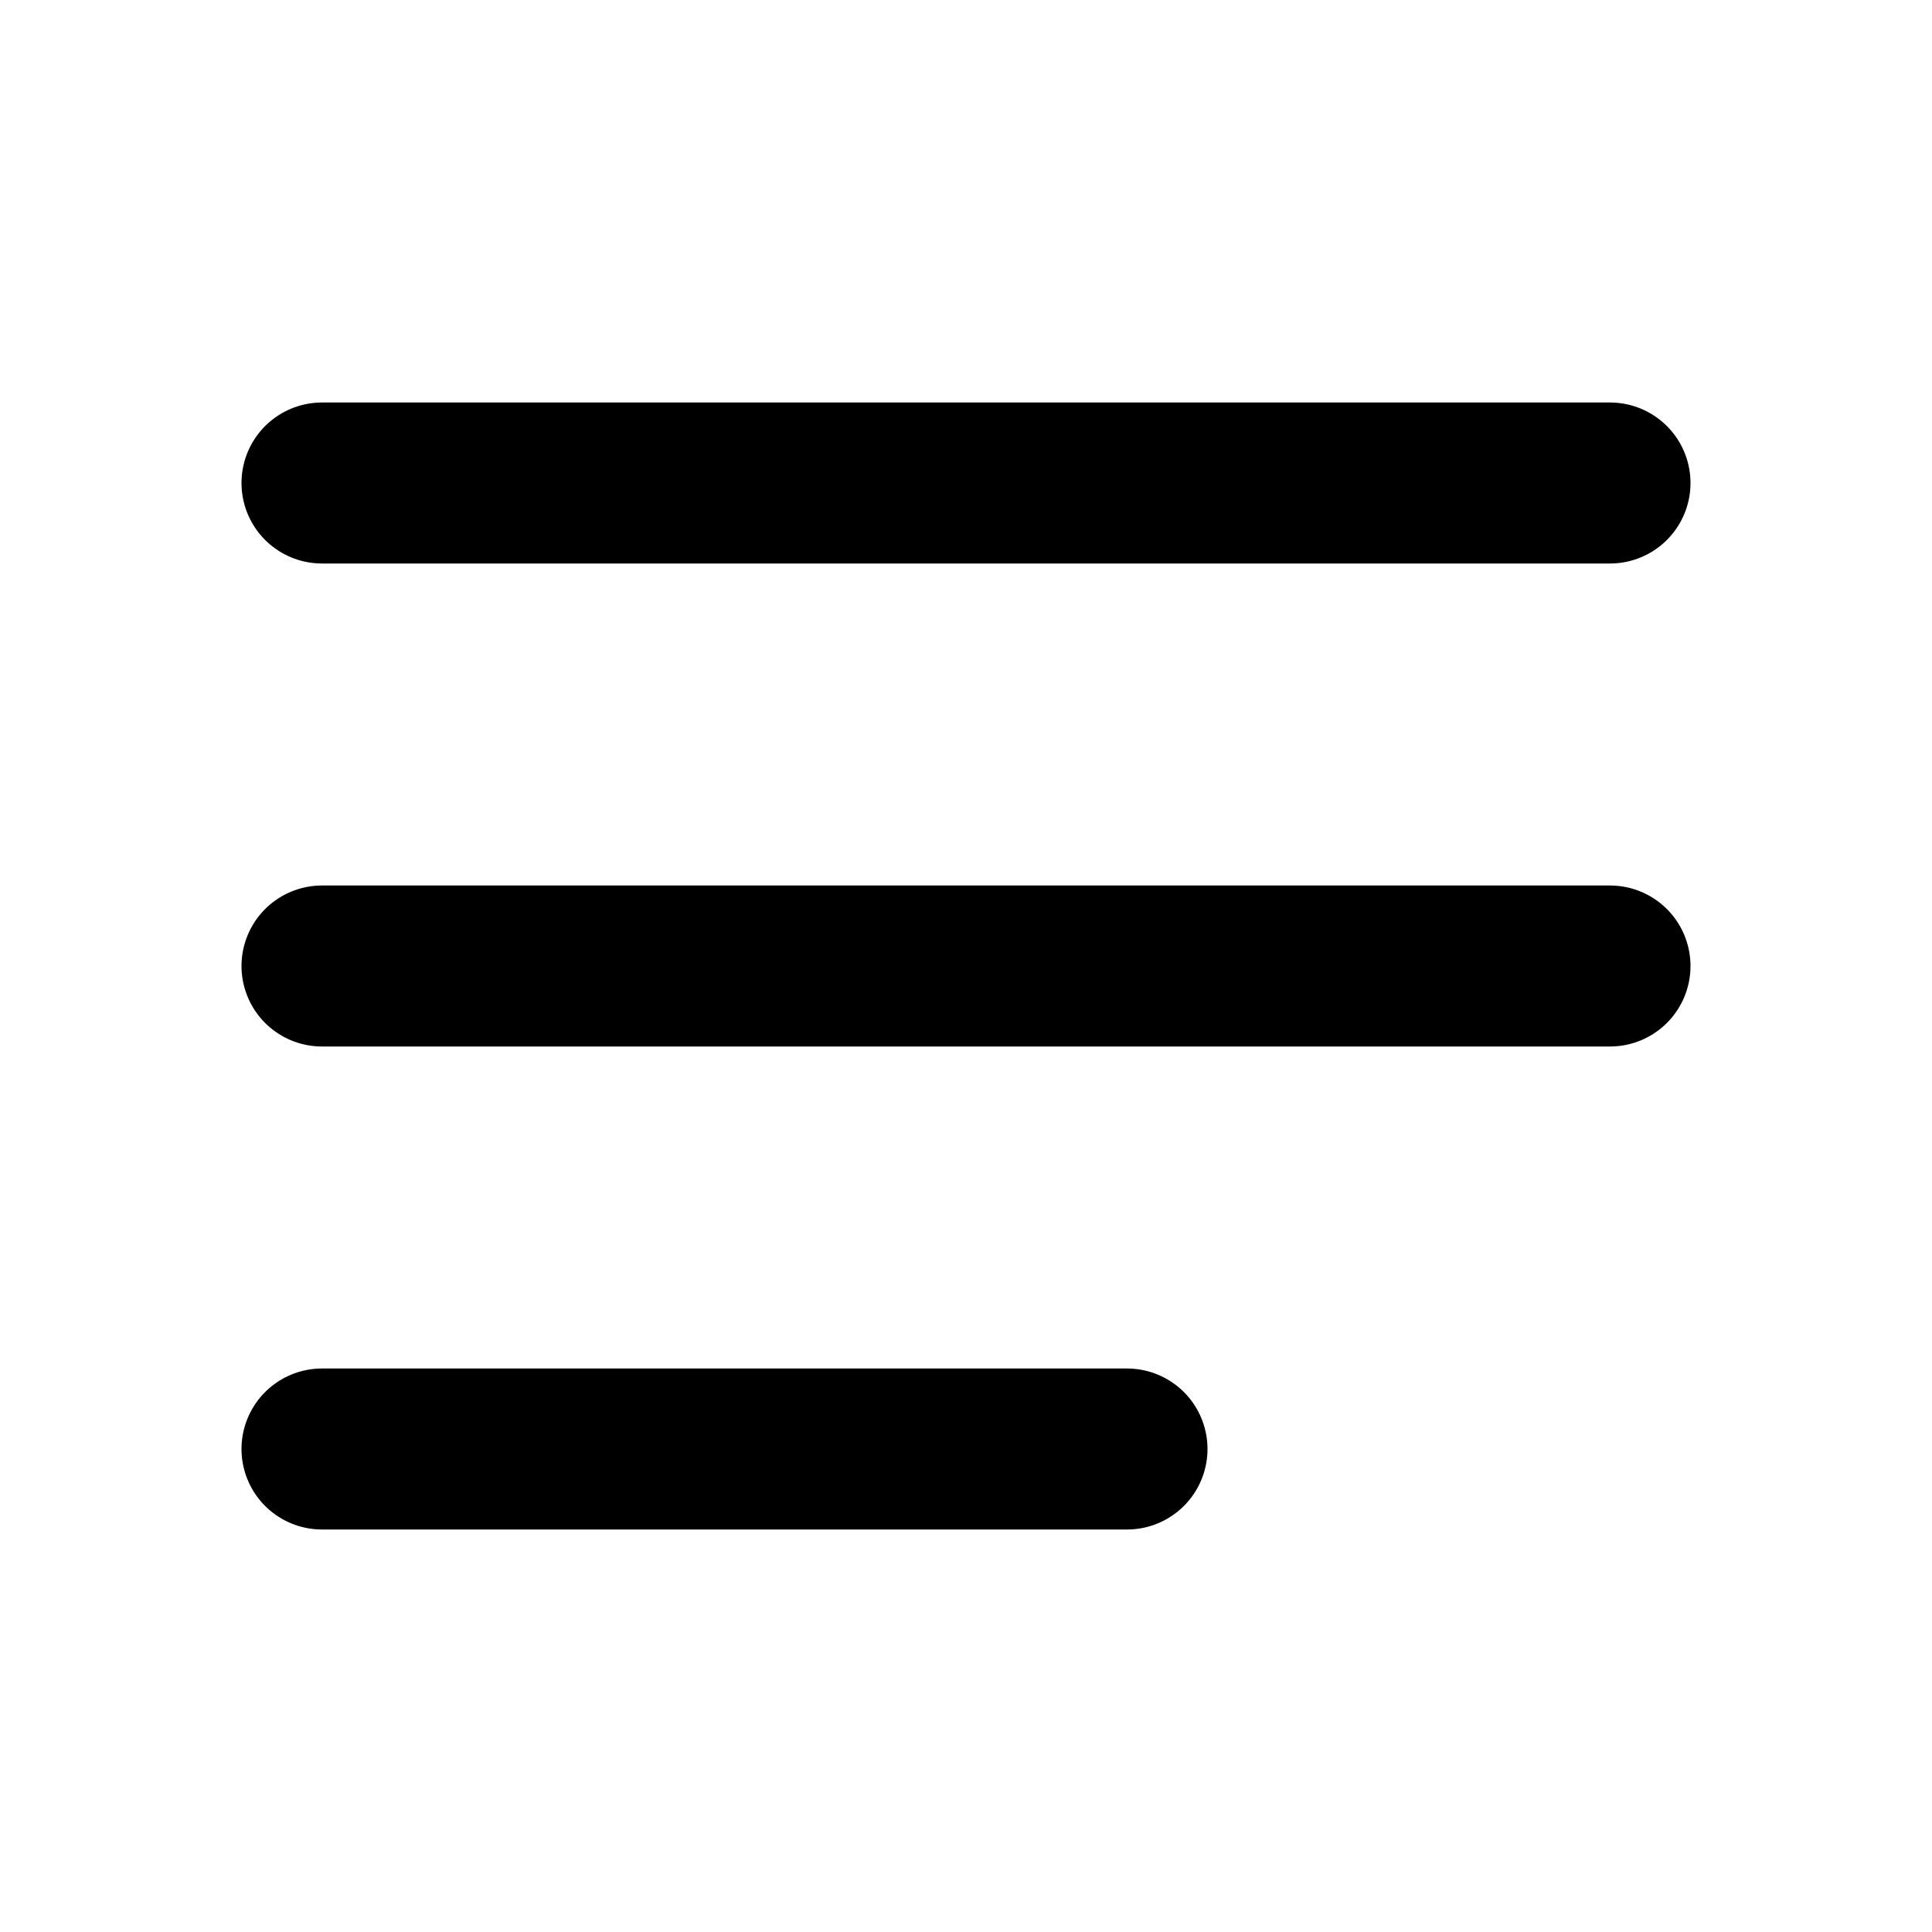
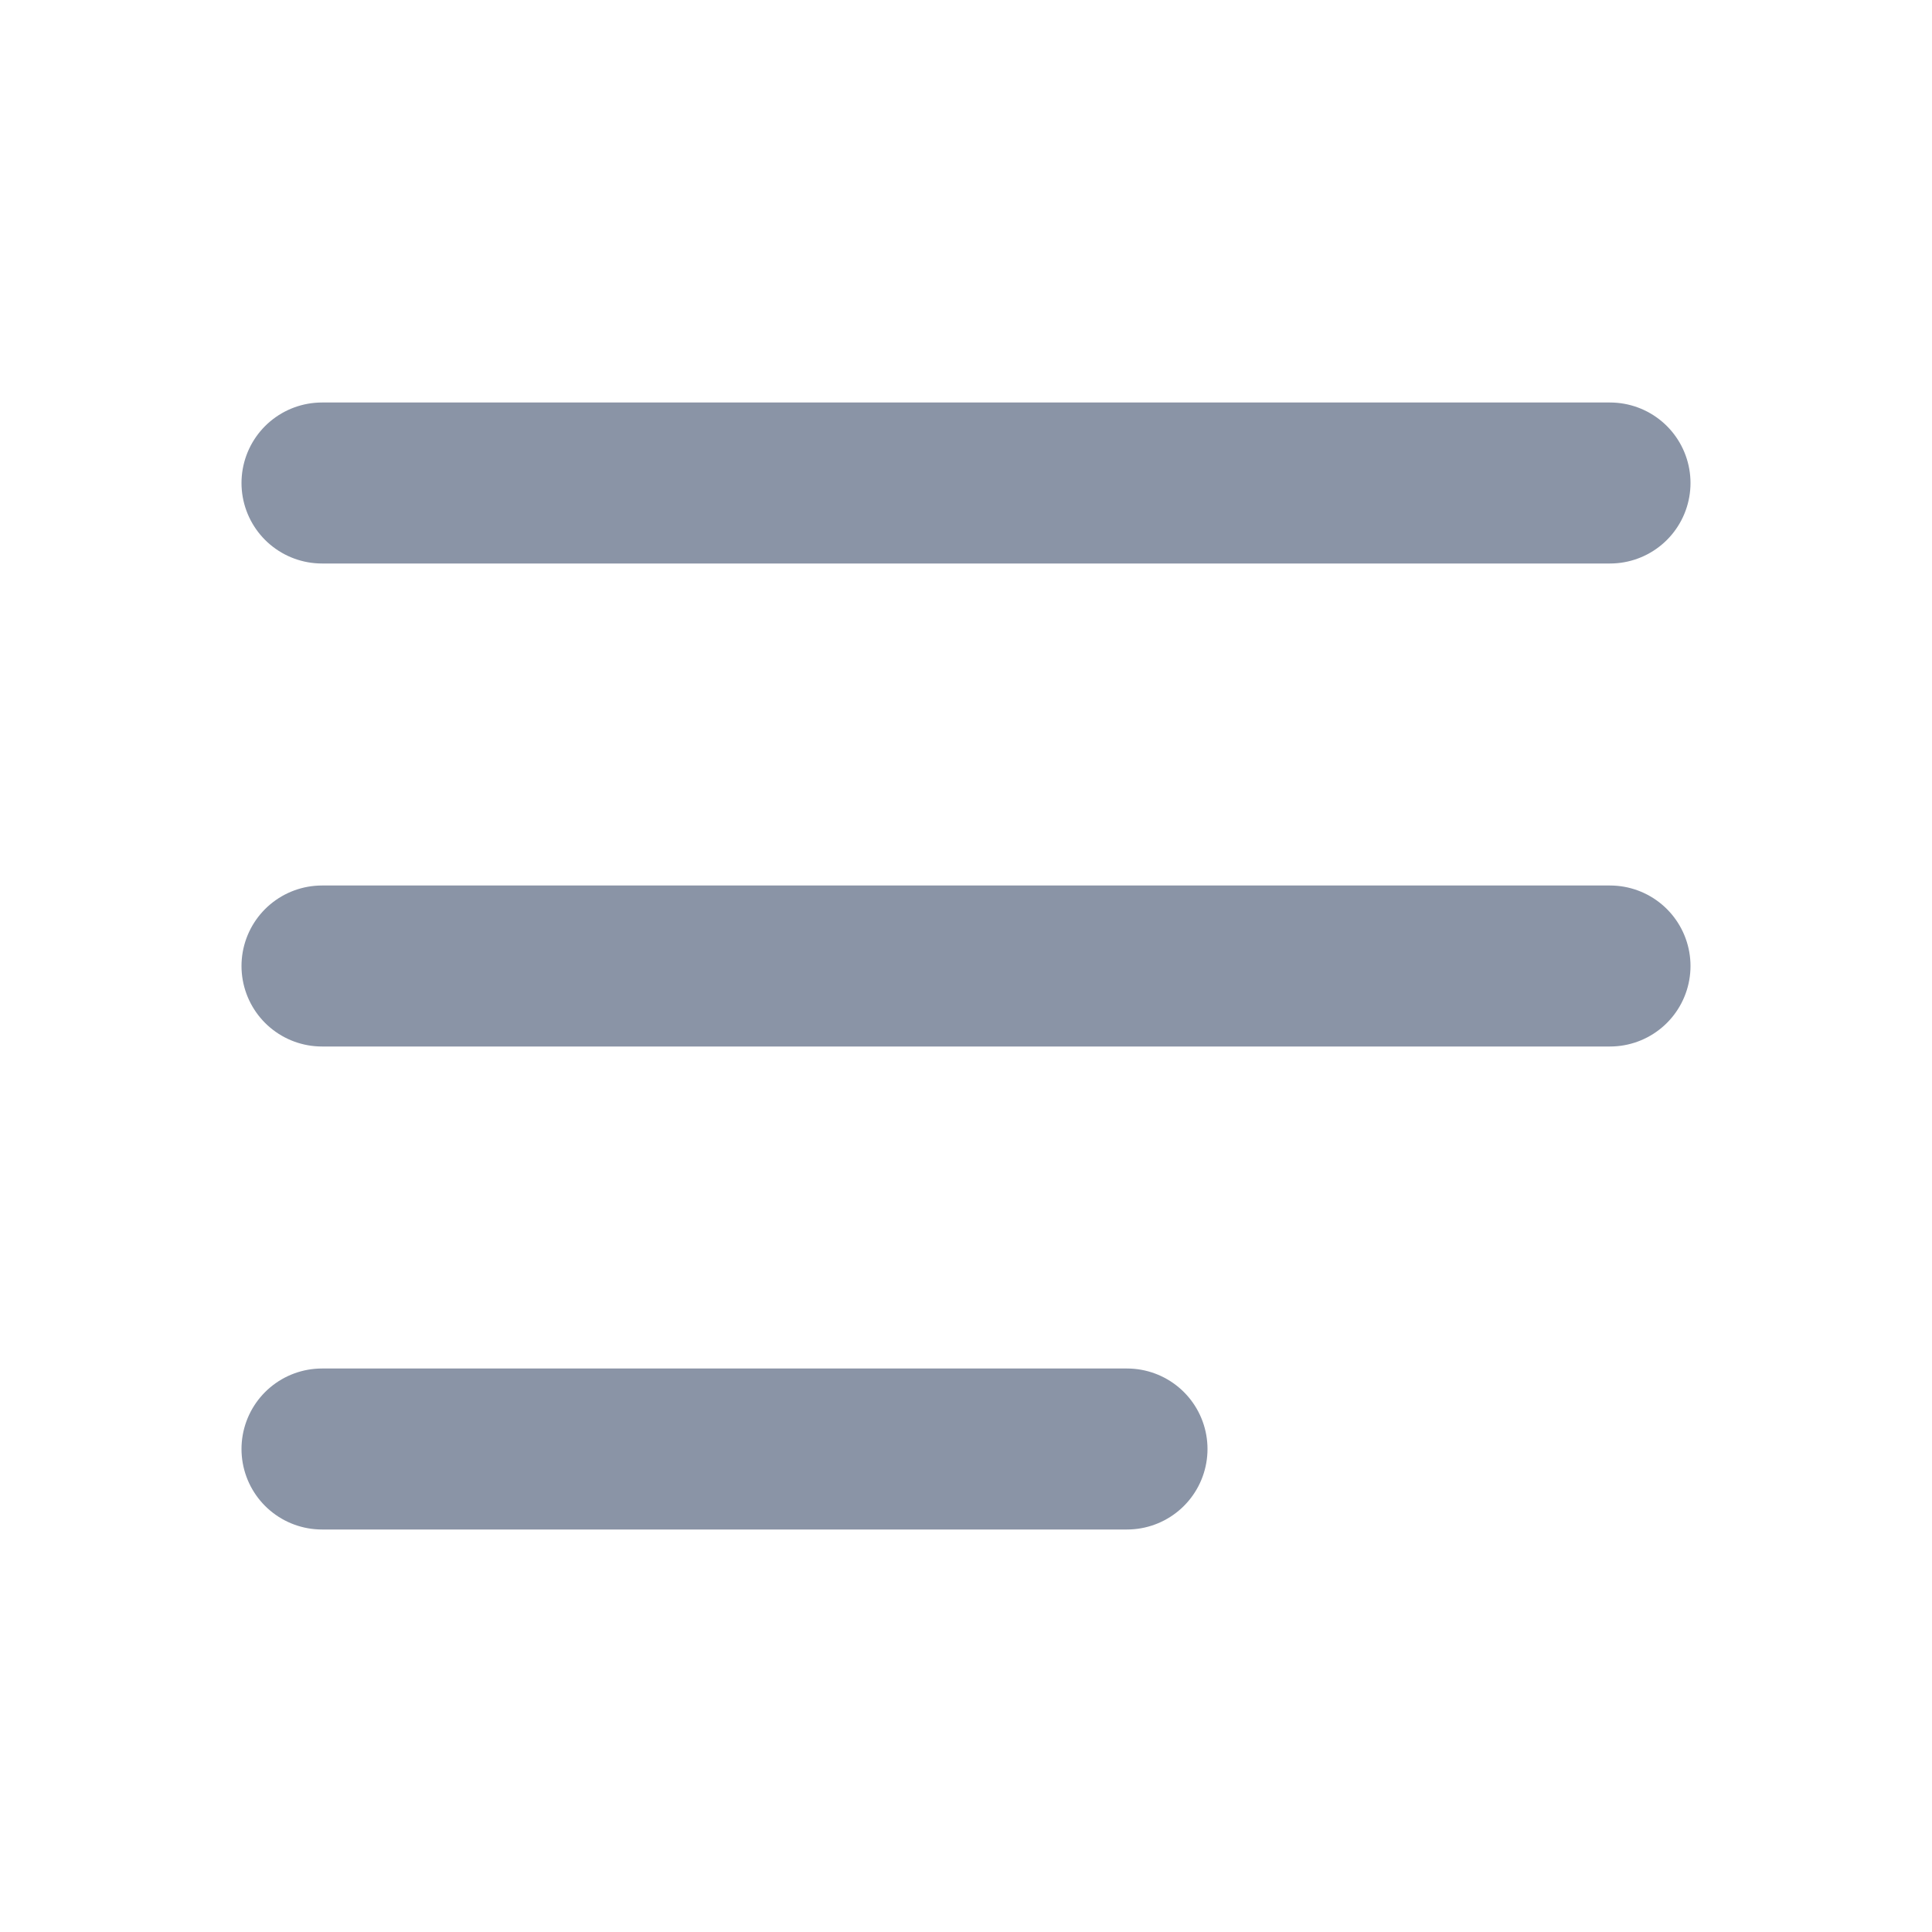
- <svg xmlns="http://www.w3.org/2000/svg" viewBox="0 0 24 24" fill="none" stroke="currentColor" stroke-width="2" stroke-linecap="round" stroke-linejoin="round">
+ <svg xmlns="http://www.w3.org/2000/svg" viewBox="0 0 24 24" fill="none" stroke="#8A94A6" stroke-width="2" stroke-linecap="round" stroke-linejoin="round">
  <line x1="4" y1="6" x2="20" y2="6" />
  <line x1="4" y1="12" x2="20" y2="12" />
  <line x1="4" y1="18" x2="14" y2="18" />
</svg>
